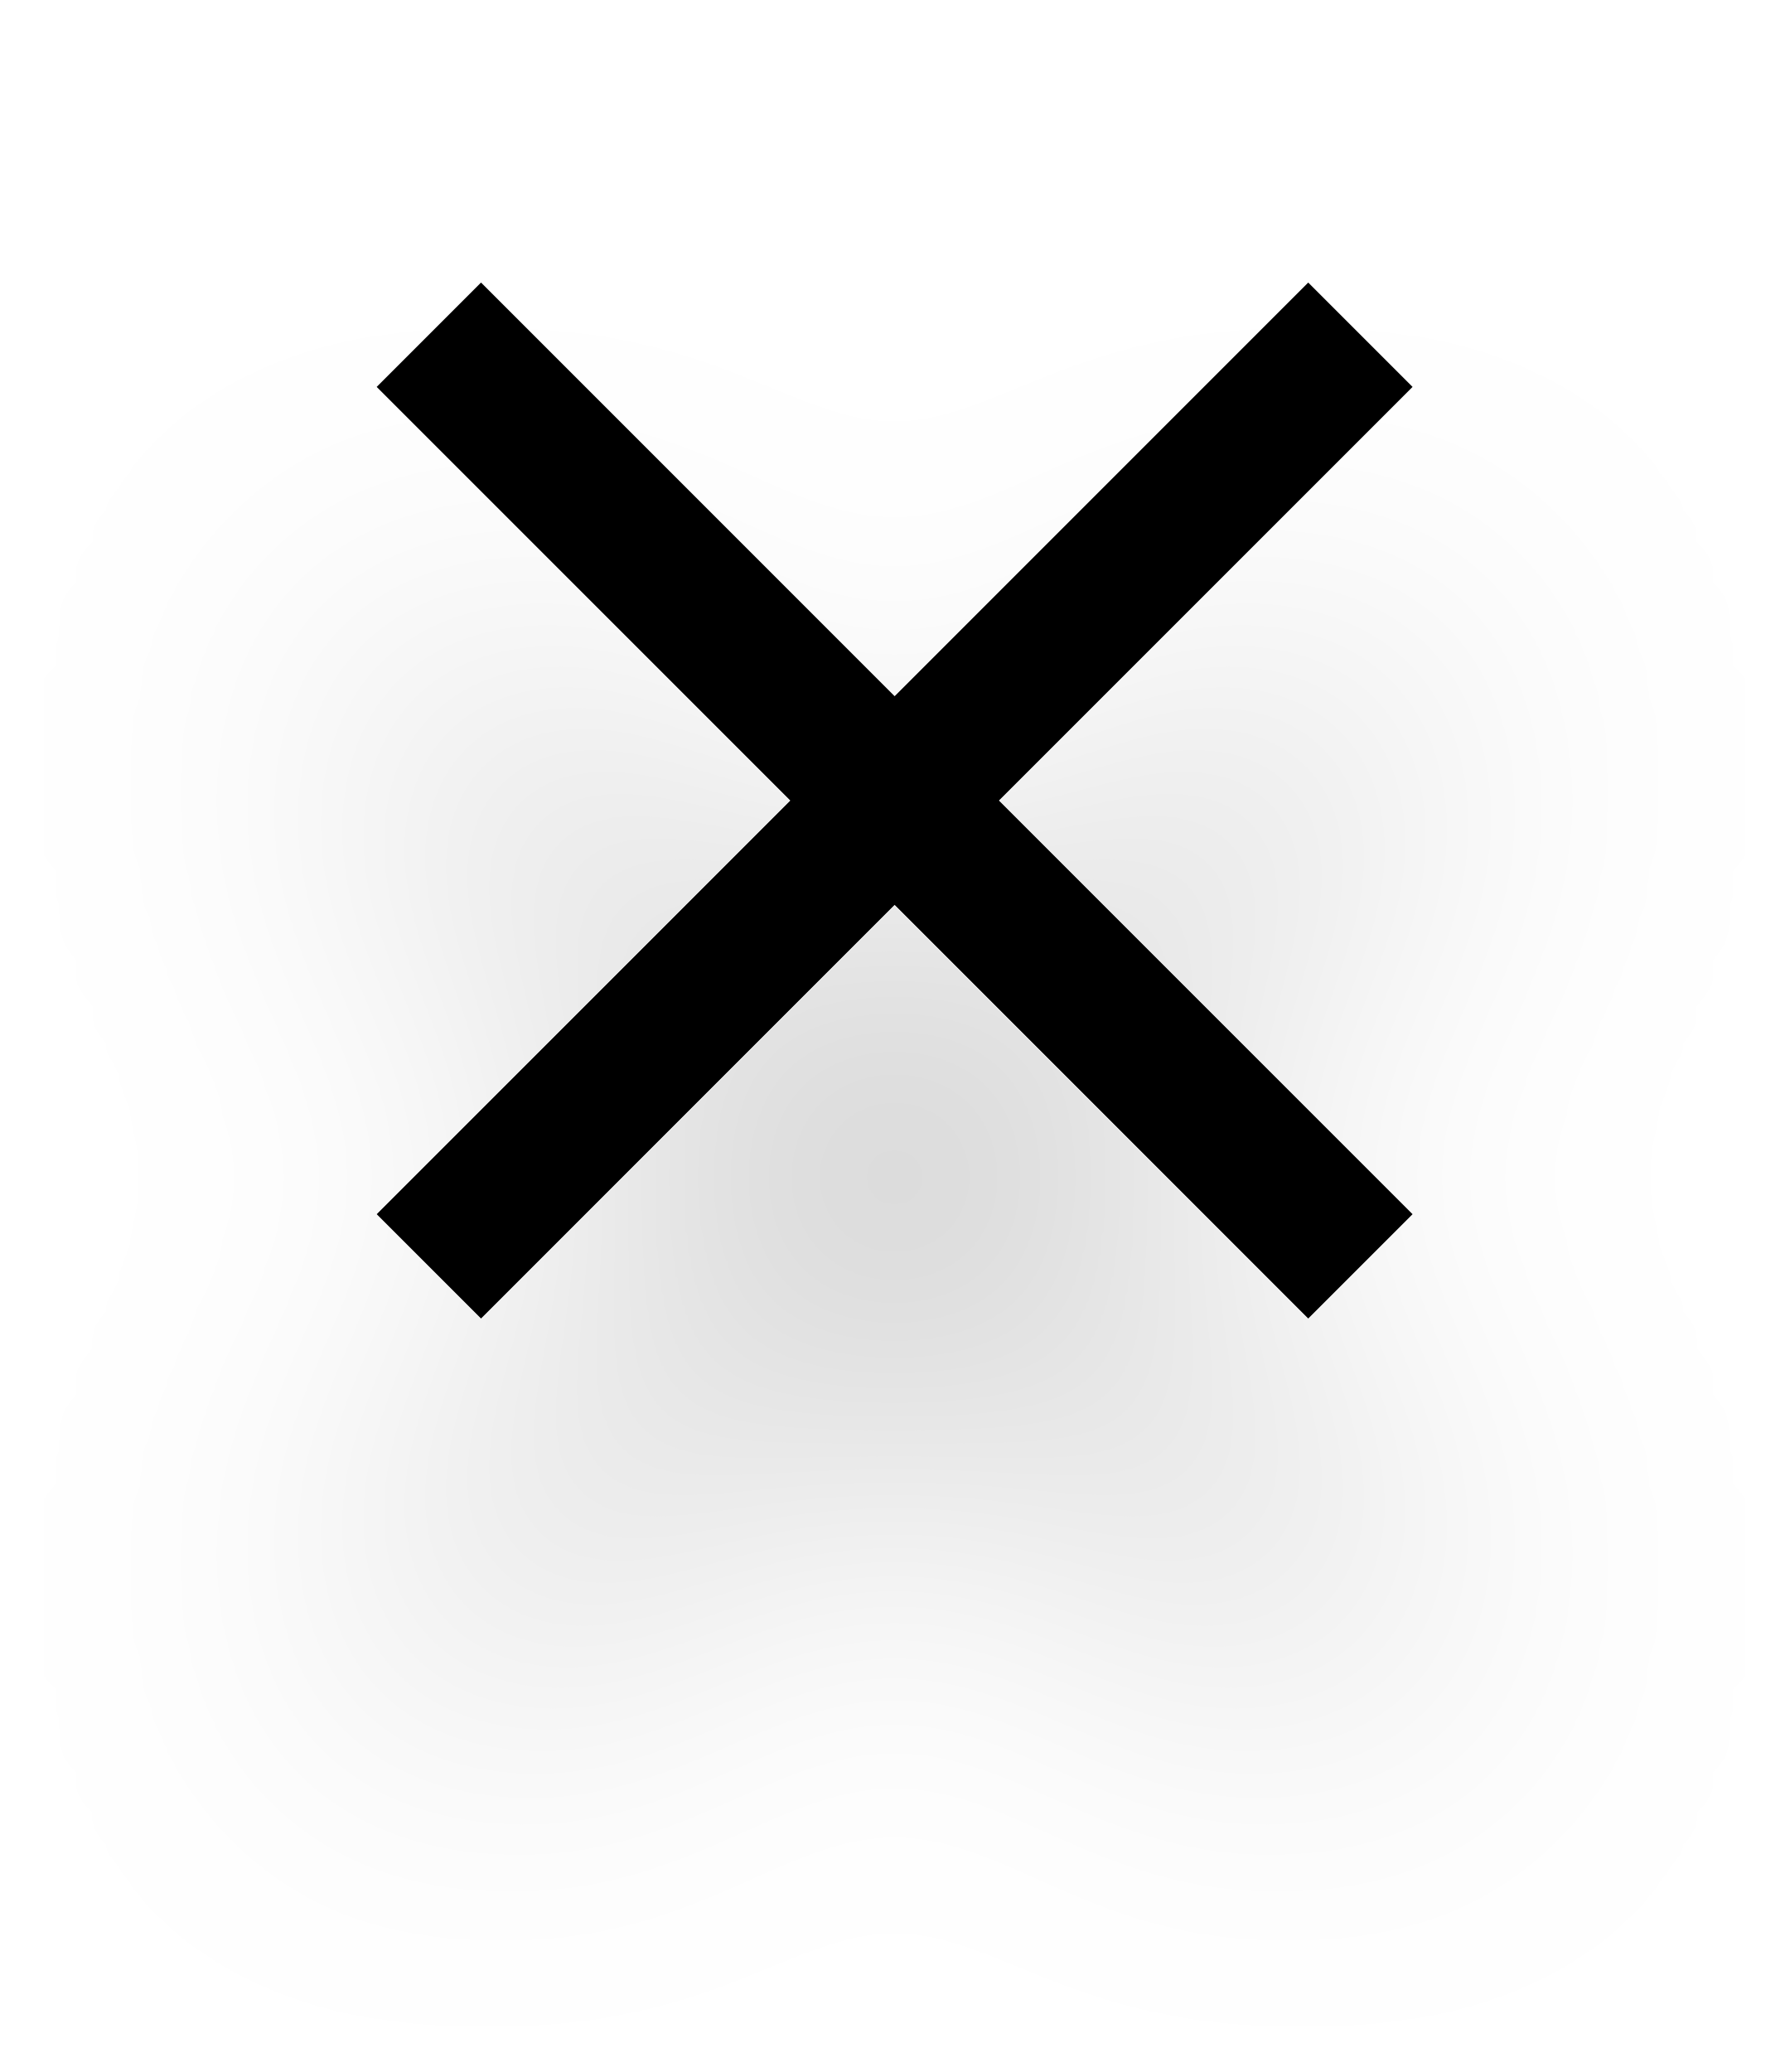
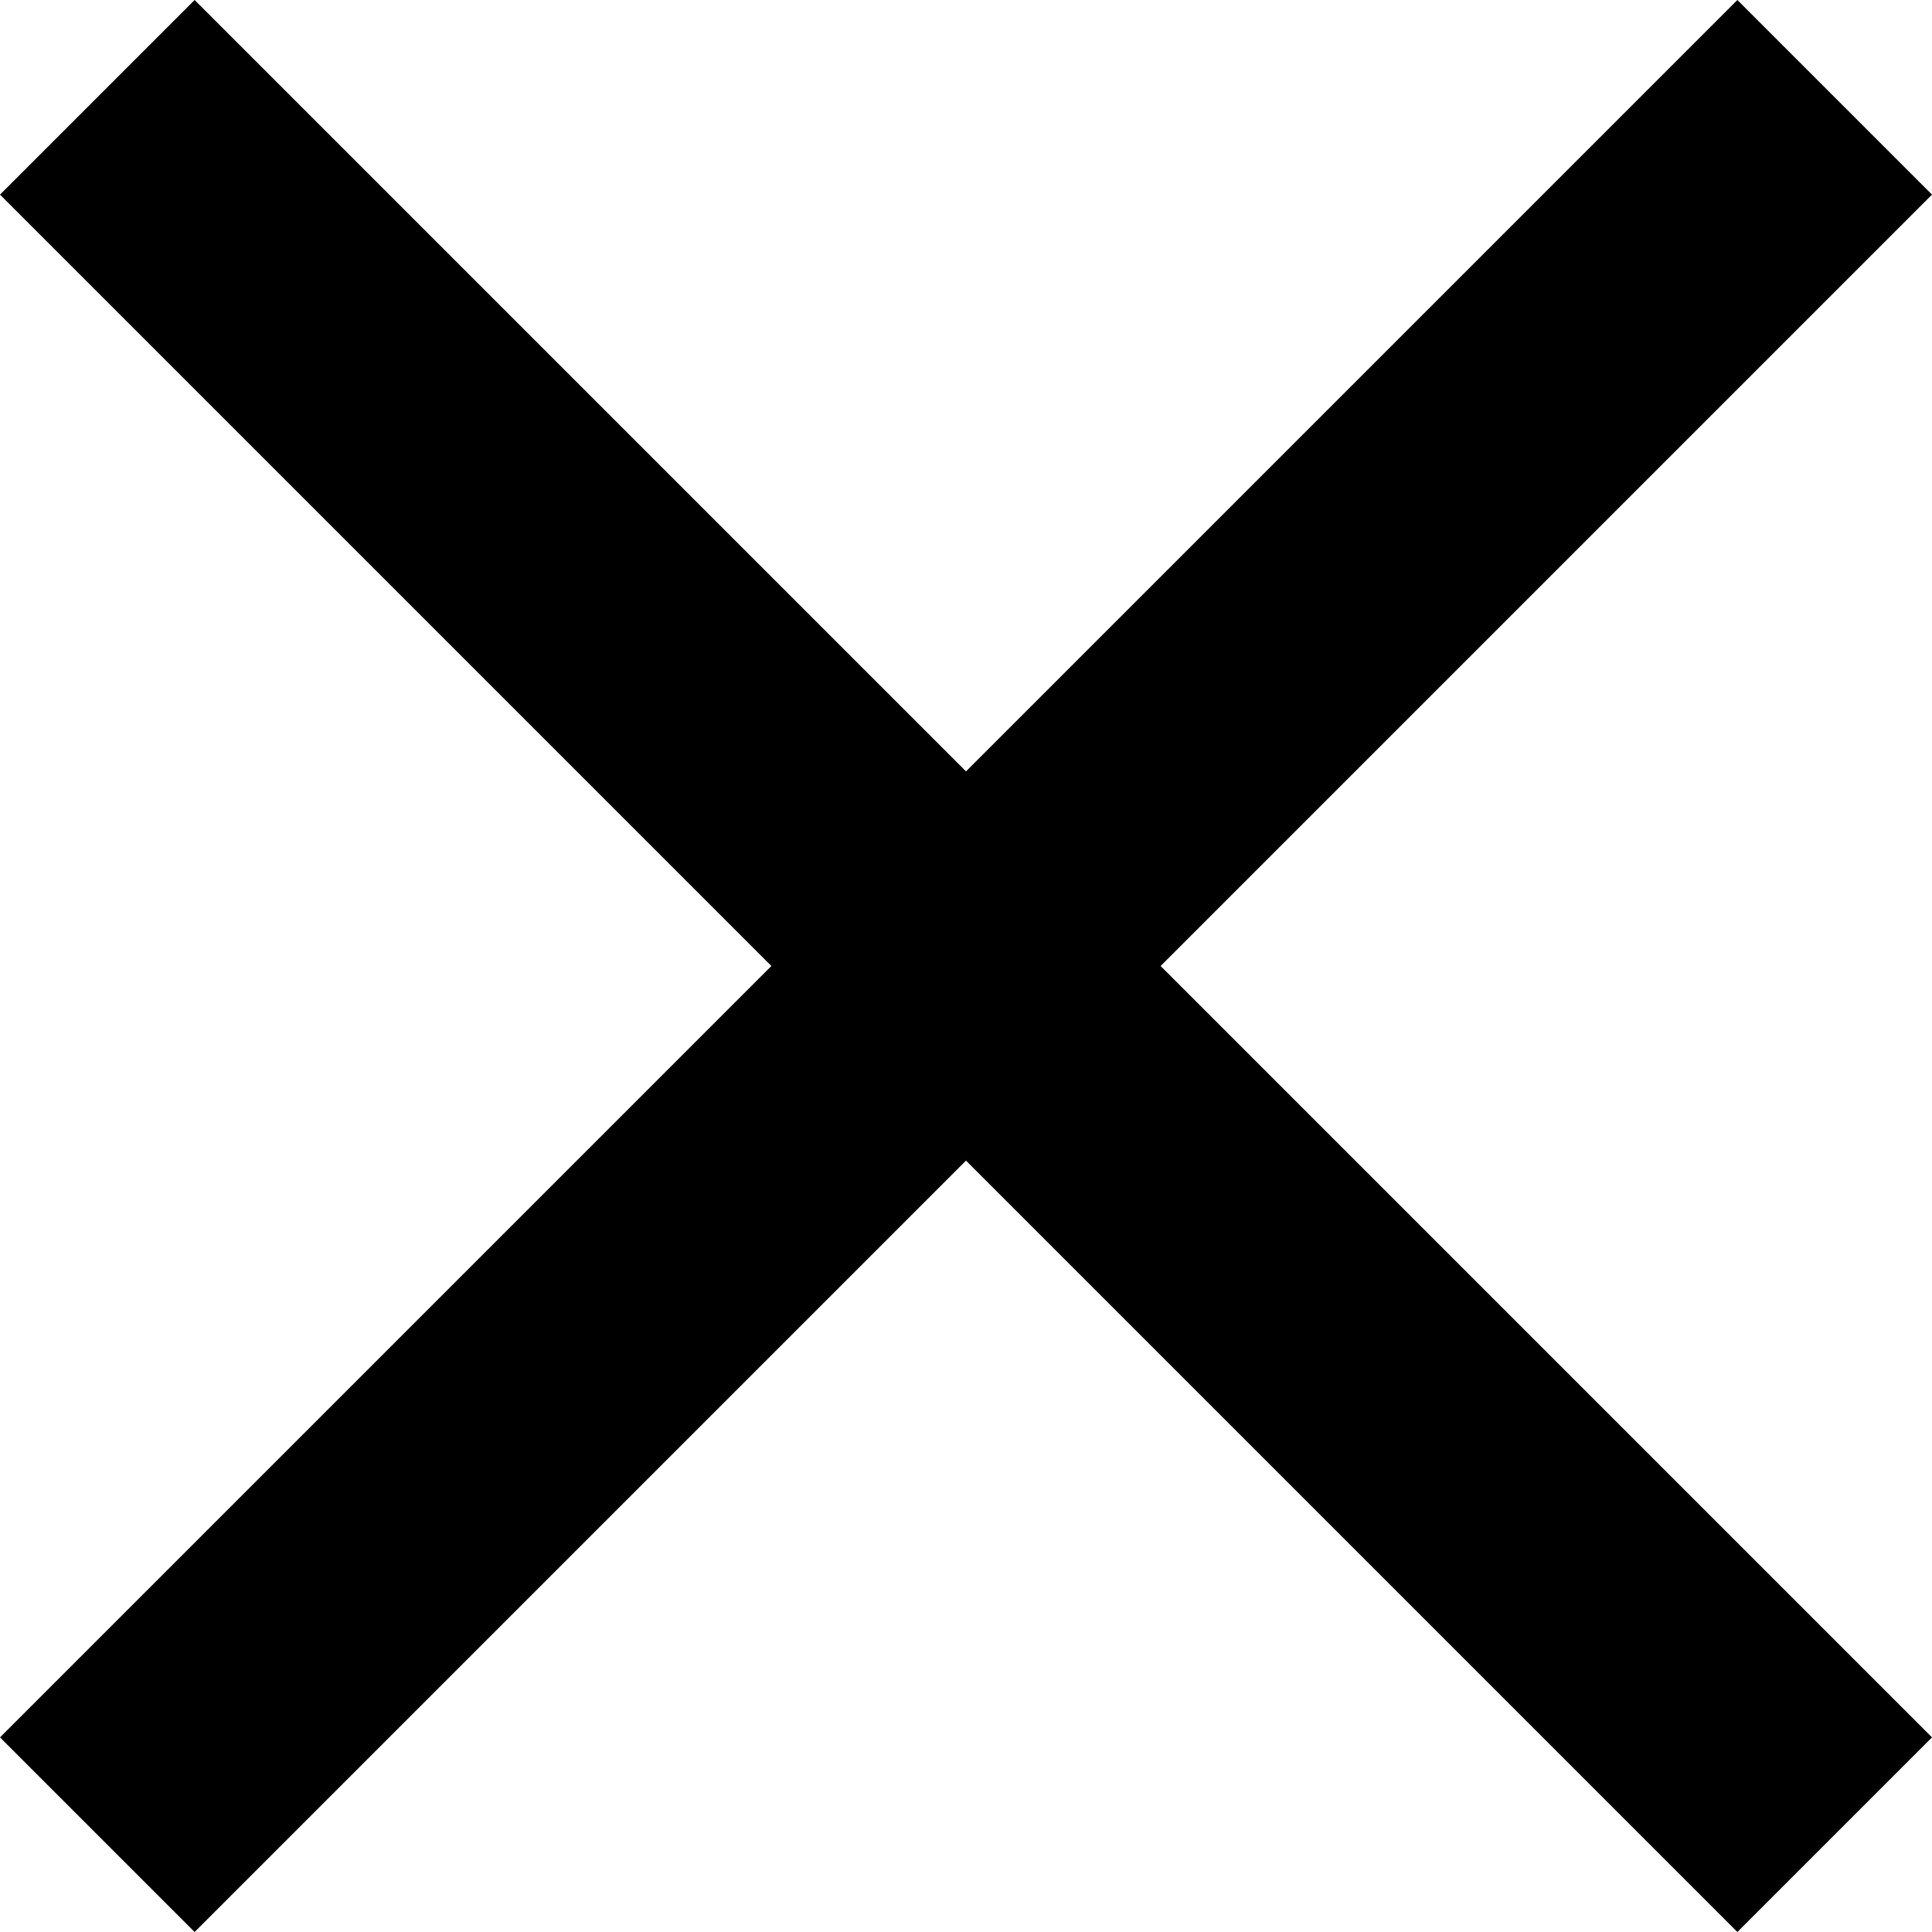
- <svg xmlns="http://www.w3.org/2000/svg" width="19" height="22" fill="none">
-   <g filter="url(#a)">
-     <path d="M15 4.108 13.892 3 9.5 7.392 5.108 3 4 4.108 8.392 8.5 4 12.892 5.108 14 9.5 9.608 13.892 14 15 12.892 10.608 8.5 15 4.108Z" fill="#000" />
-   </g>
-   <defs>
-     <filter id="a" x="-4" y="0" width="26" height="26" filterUnits="userSpaceOnUse" color-interpolation-filters="sRGB">
-       <feFlood flood-opacity="0" result="BackgroundImageFix" />
-       <feColorMatrix in="SourceAlpha" values="0 0 0 0 0 0 0 0 0 0 0 0 0 0 0 0 0 0 127 0" result="hardAlpha" />
-       <feOffset dy="4" />
-       <feGaussianBlur stdDeviation="2" />
-       <feComposite in2="hardAlpha" operator="out" />
-       <feColorMatrix values="0 0 0 0 0 0 0 0 0 0 0 0 0 0 0 0 0 0 0.25 0" />
-       <feBlend in2="BackgroundImageFix" result="effect1_dropShadow_1_2968" />
-       <feBlend in="SourceGraphic" in2="effect1_dropShadow_1_2968" result="shape" />
-     </filter>
-   </defs>
+ <svg xmlns="http://www.w3.org/2000/svg" width="11" height="11" fill="none">
+   <path d="M11 1.108 9.892 0 5.5 4.392 1.108 0 0 1.108 4.392 5.5 0 9.892 1.108 11 5.5 6.608 9.892 11 11 9.892 6.608 5.5 11 1.108Z" fill="#000" />
</svg>
